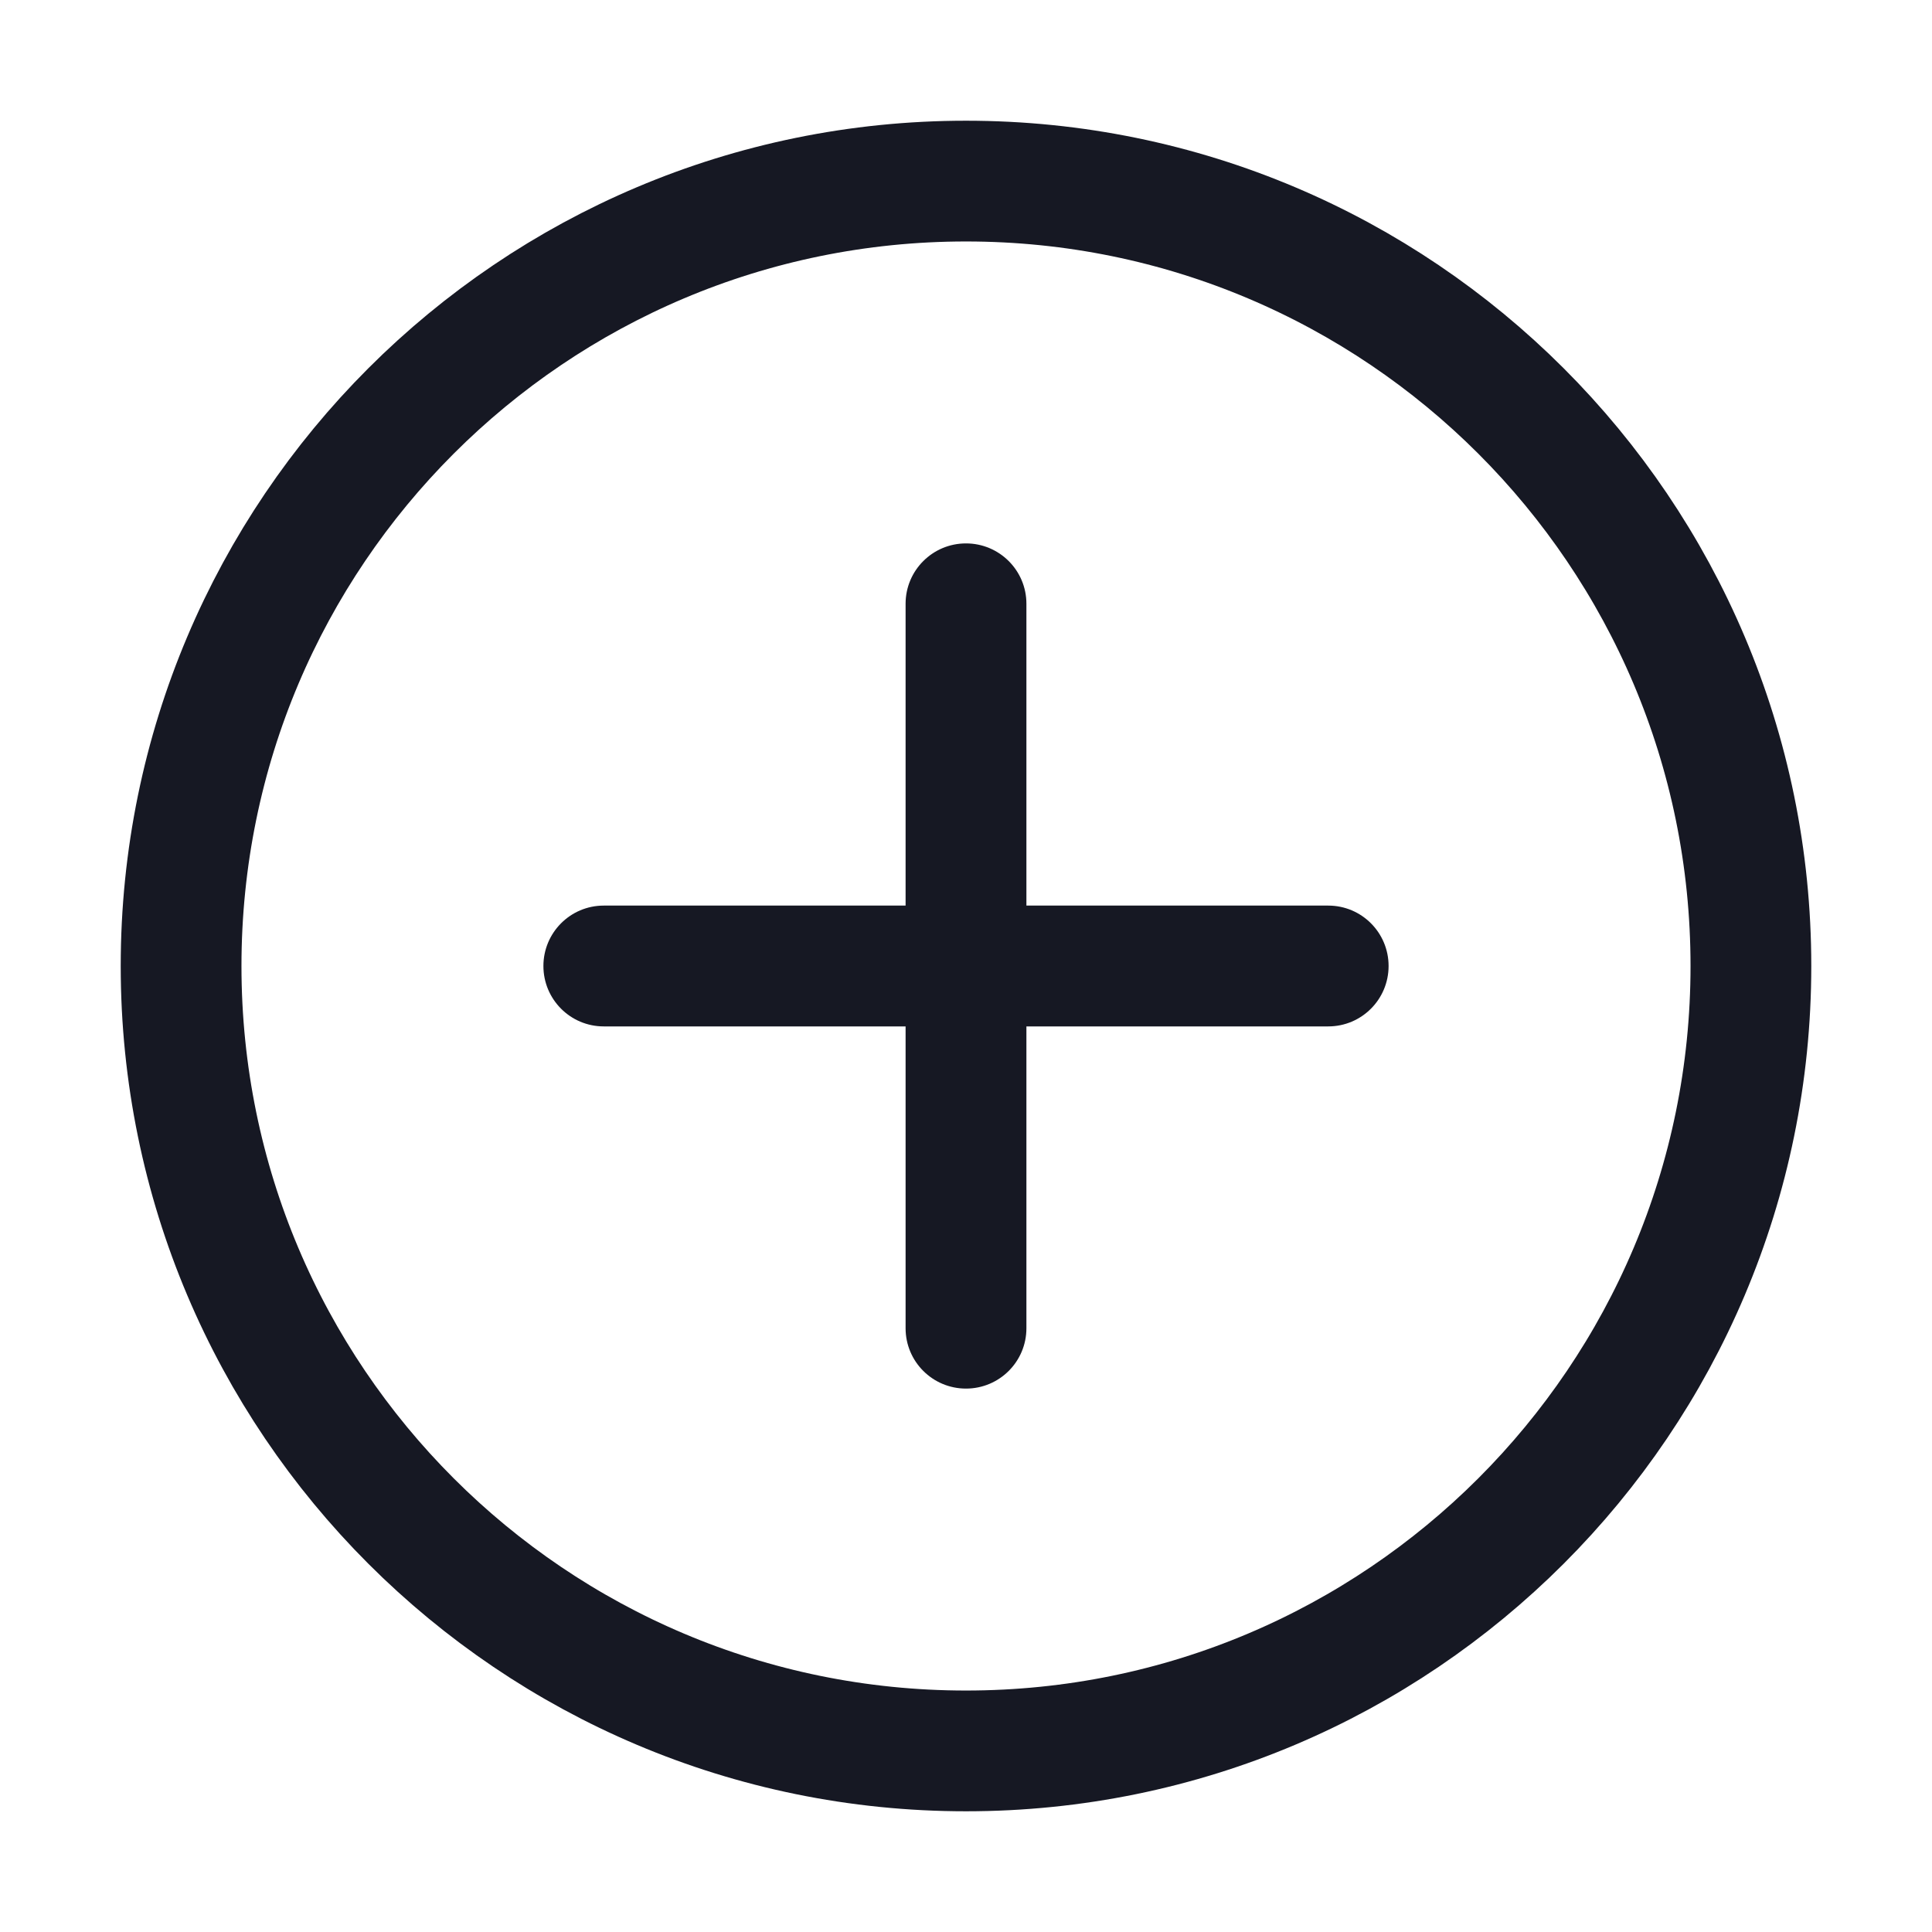
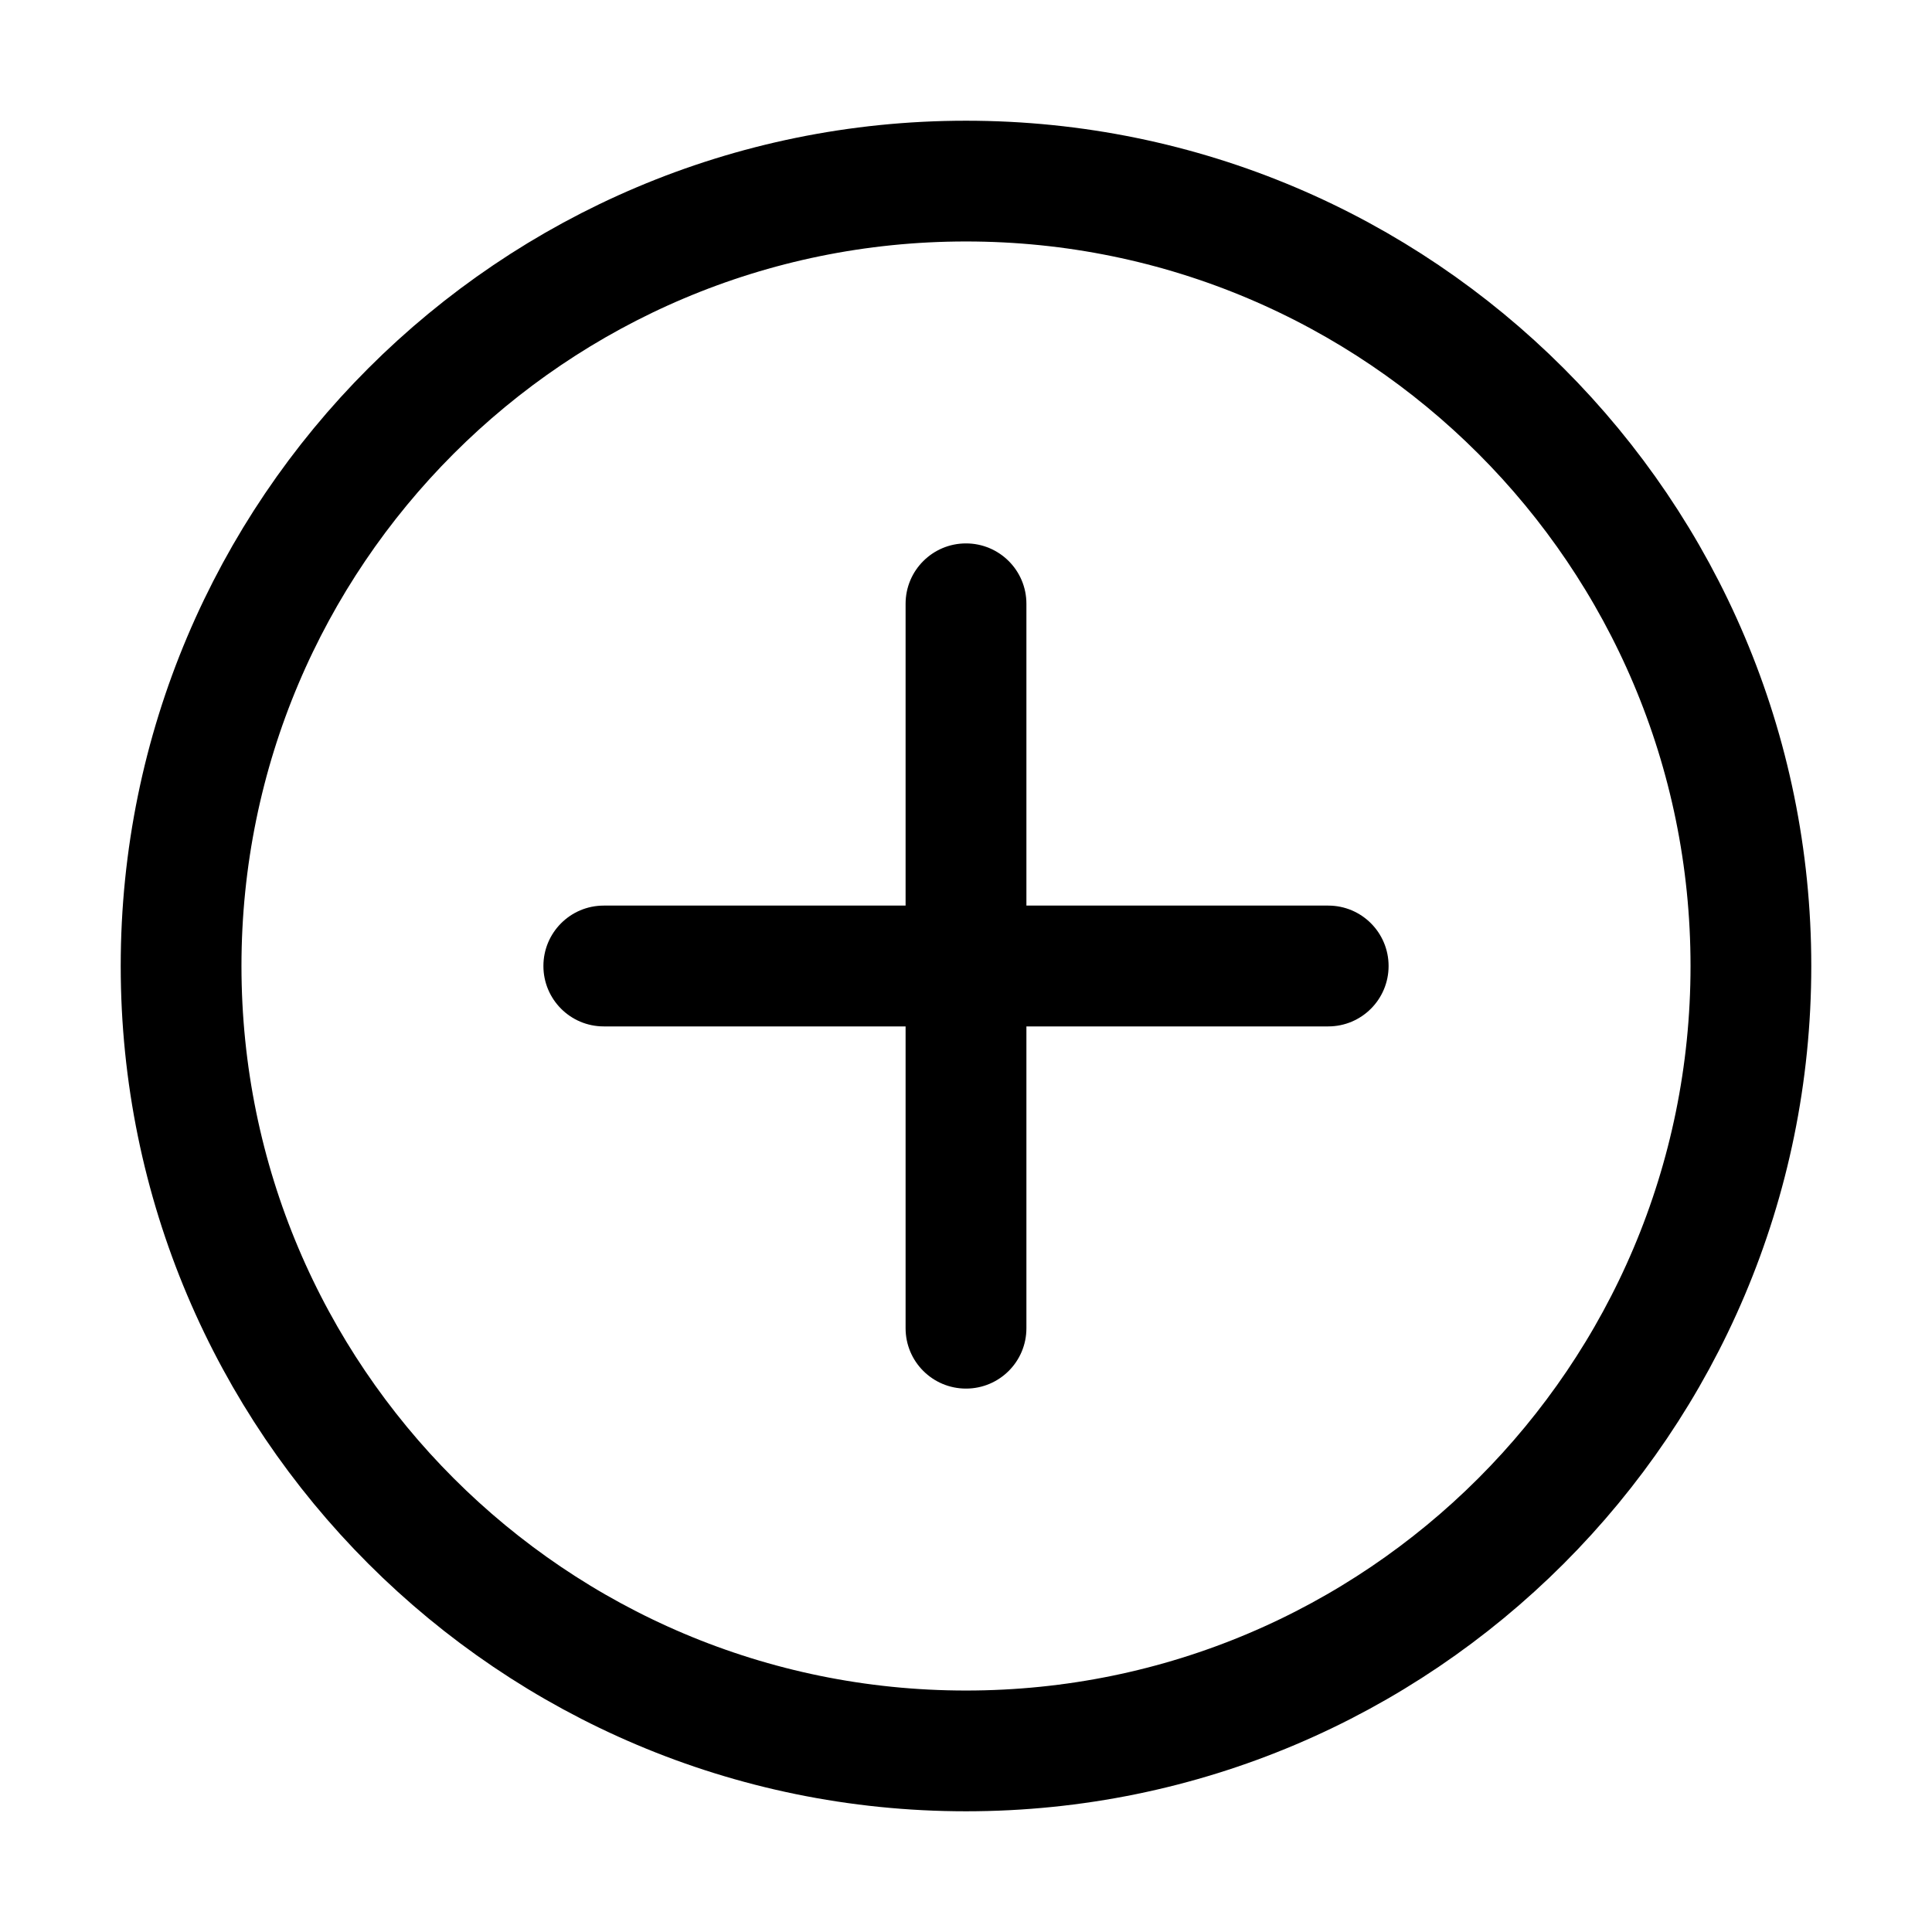
<svg xmlns="http://www.w3.org/2000/svg" width="30" height="30" viewBox="0 0 30 30" fill="none">
-   <path d="M2.812 15C2.812 8.269 8.269 2.812 15 2.812C21.731 2.812 27.188 8.269 27.188 15C27.188 21.731 21.731 27.188 15 27.188C8.269 27.188 2.812 21.731 2.812 15Z" stroke="#161823" stroke-width="1.875" />
-   <path d="M8.438 15C8.438 14.482 8.857 14.062 9.375 14.062L14.062 14.062L14.062 9.375C14.062 8.857 14.482 8.438 15 8.438C15.518 8.438 15.938 8.857 15.938 9.375L15.938 14.062L20.625 14.062C21.143 14.062 21.562 14.482 21.562 15C21.562 15.518 21.143 15.938 20.625 15.938L15.938 15.938L15.938 20.625C15.938 21.143 15.518 21.562 15 21.562C14.482 21.562 14.062 21.143 14.062 20.625L14.062 15.938L9.375 15.938C8.857 15.938 8.438 15.518 8.438 15Z" fill="#161823" />
+   <path d="M2.812 15C2.812 8.269 8.269 2.812 15 2.812C21.731 2.812 27.188 8.269 27.188 15C27.188 21.731 21.731 27.188 15 27.188C8.269 27.188 2.812 21.731 2.812 15Z" stroke="currentColor" stroke-width="1.875" />
+   <path d="M8.438 15C8.438 14.482 8.857 14.062 9.375 14.062L14.062 14.062L14.062 9.375C14.062 8.857 14.482 8.438 15 8.438C15.518 8.438 15.938 8.857 15.938 9.375L15.938 14.062L20.625 14.062C21.143 14.062 21.562 14.482 21.562 15C21.562 15.518 21.143 15.938 20.625 15.938L15.938 15.938L15.938 20.625C15.938 21.143 15.518 21.562 15 21.562C14.482 21.562 14.062 21.143 14.062 20.625L14.062 15.938L9.375 15.938C8.857 15.938 8.438 15.518 8.438 15Z" fill="currentColor" />
</svg>
